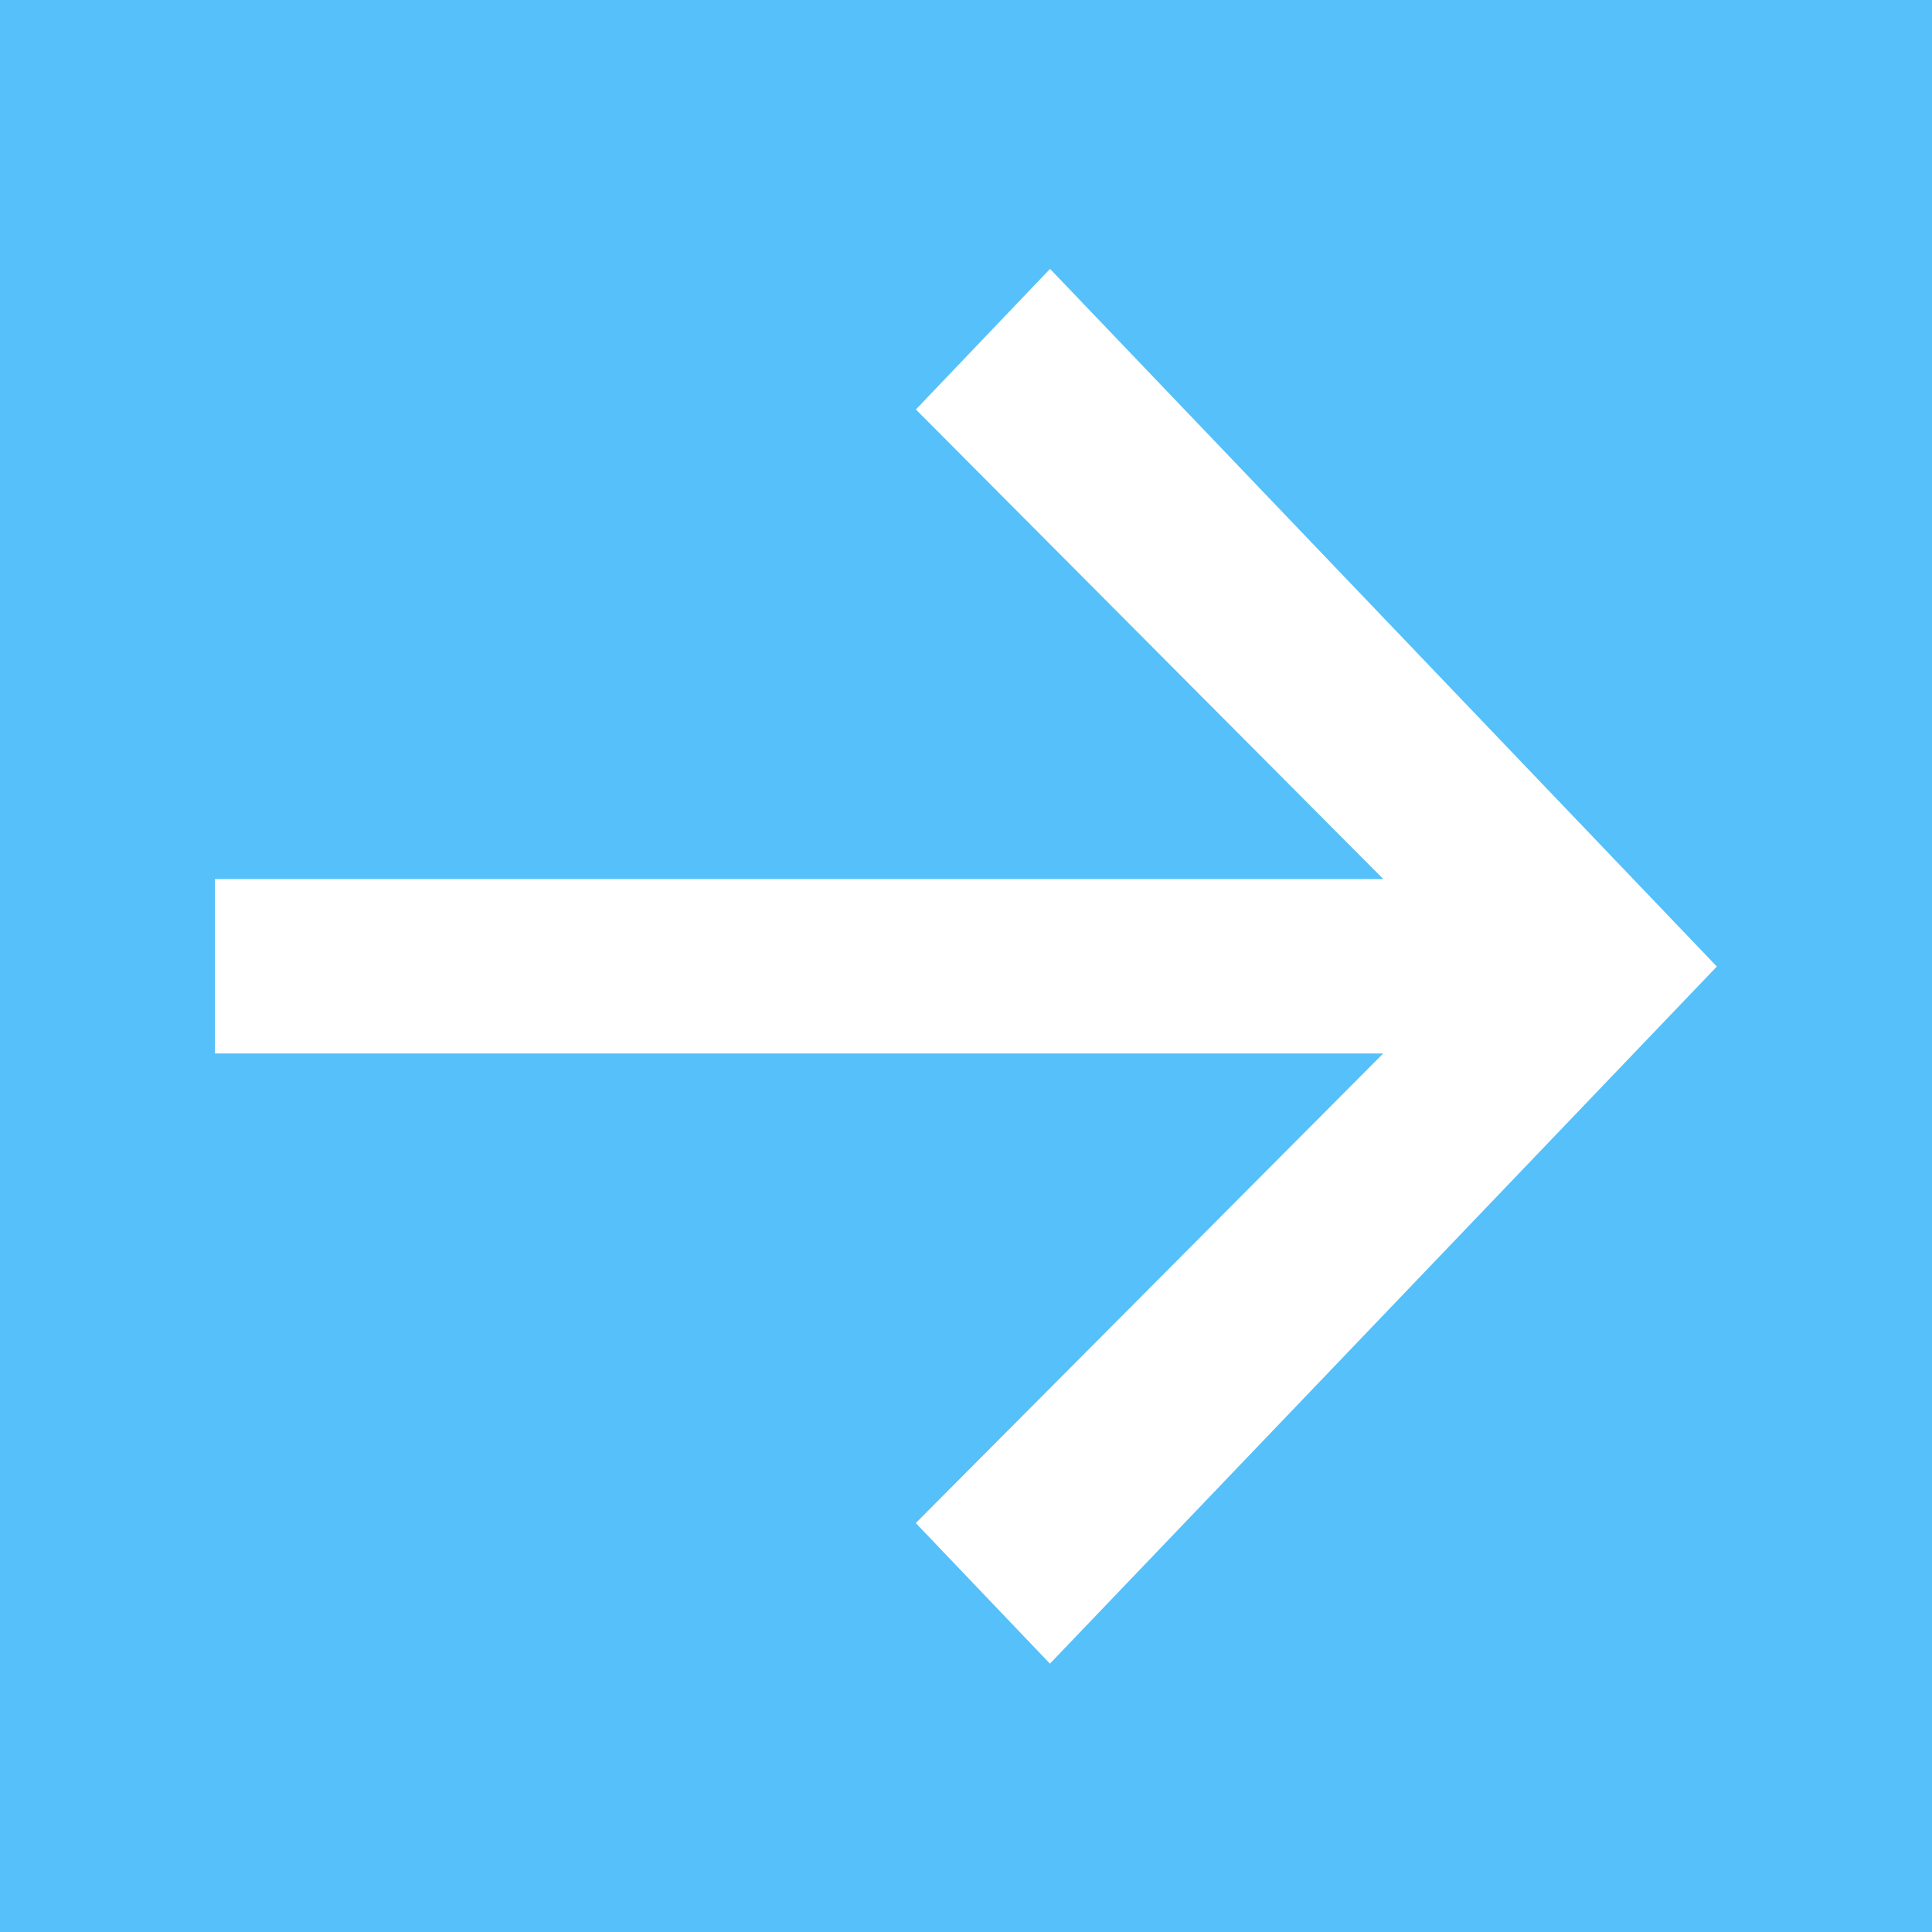
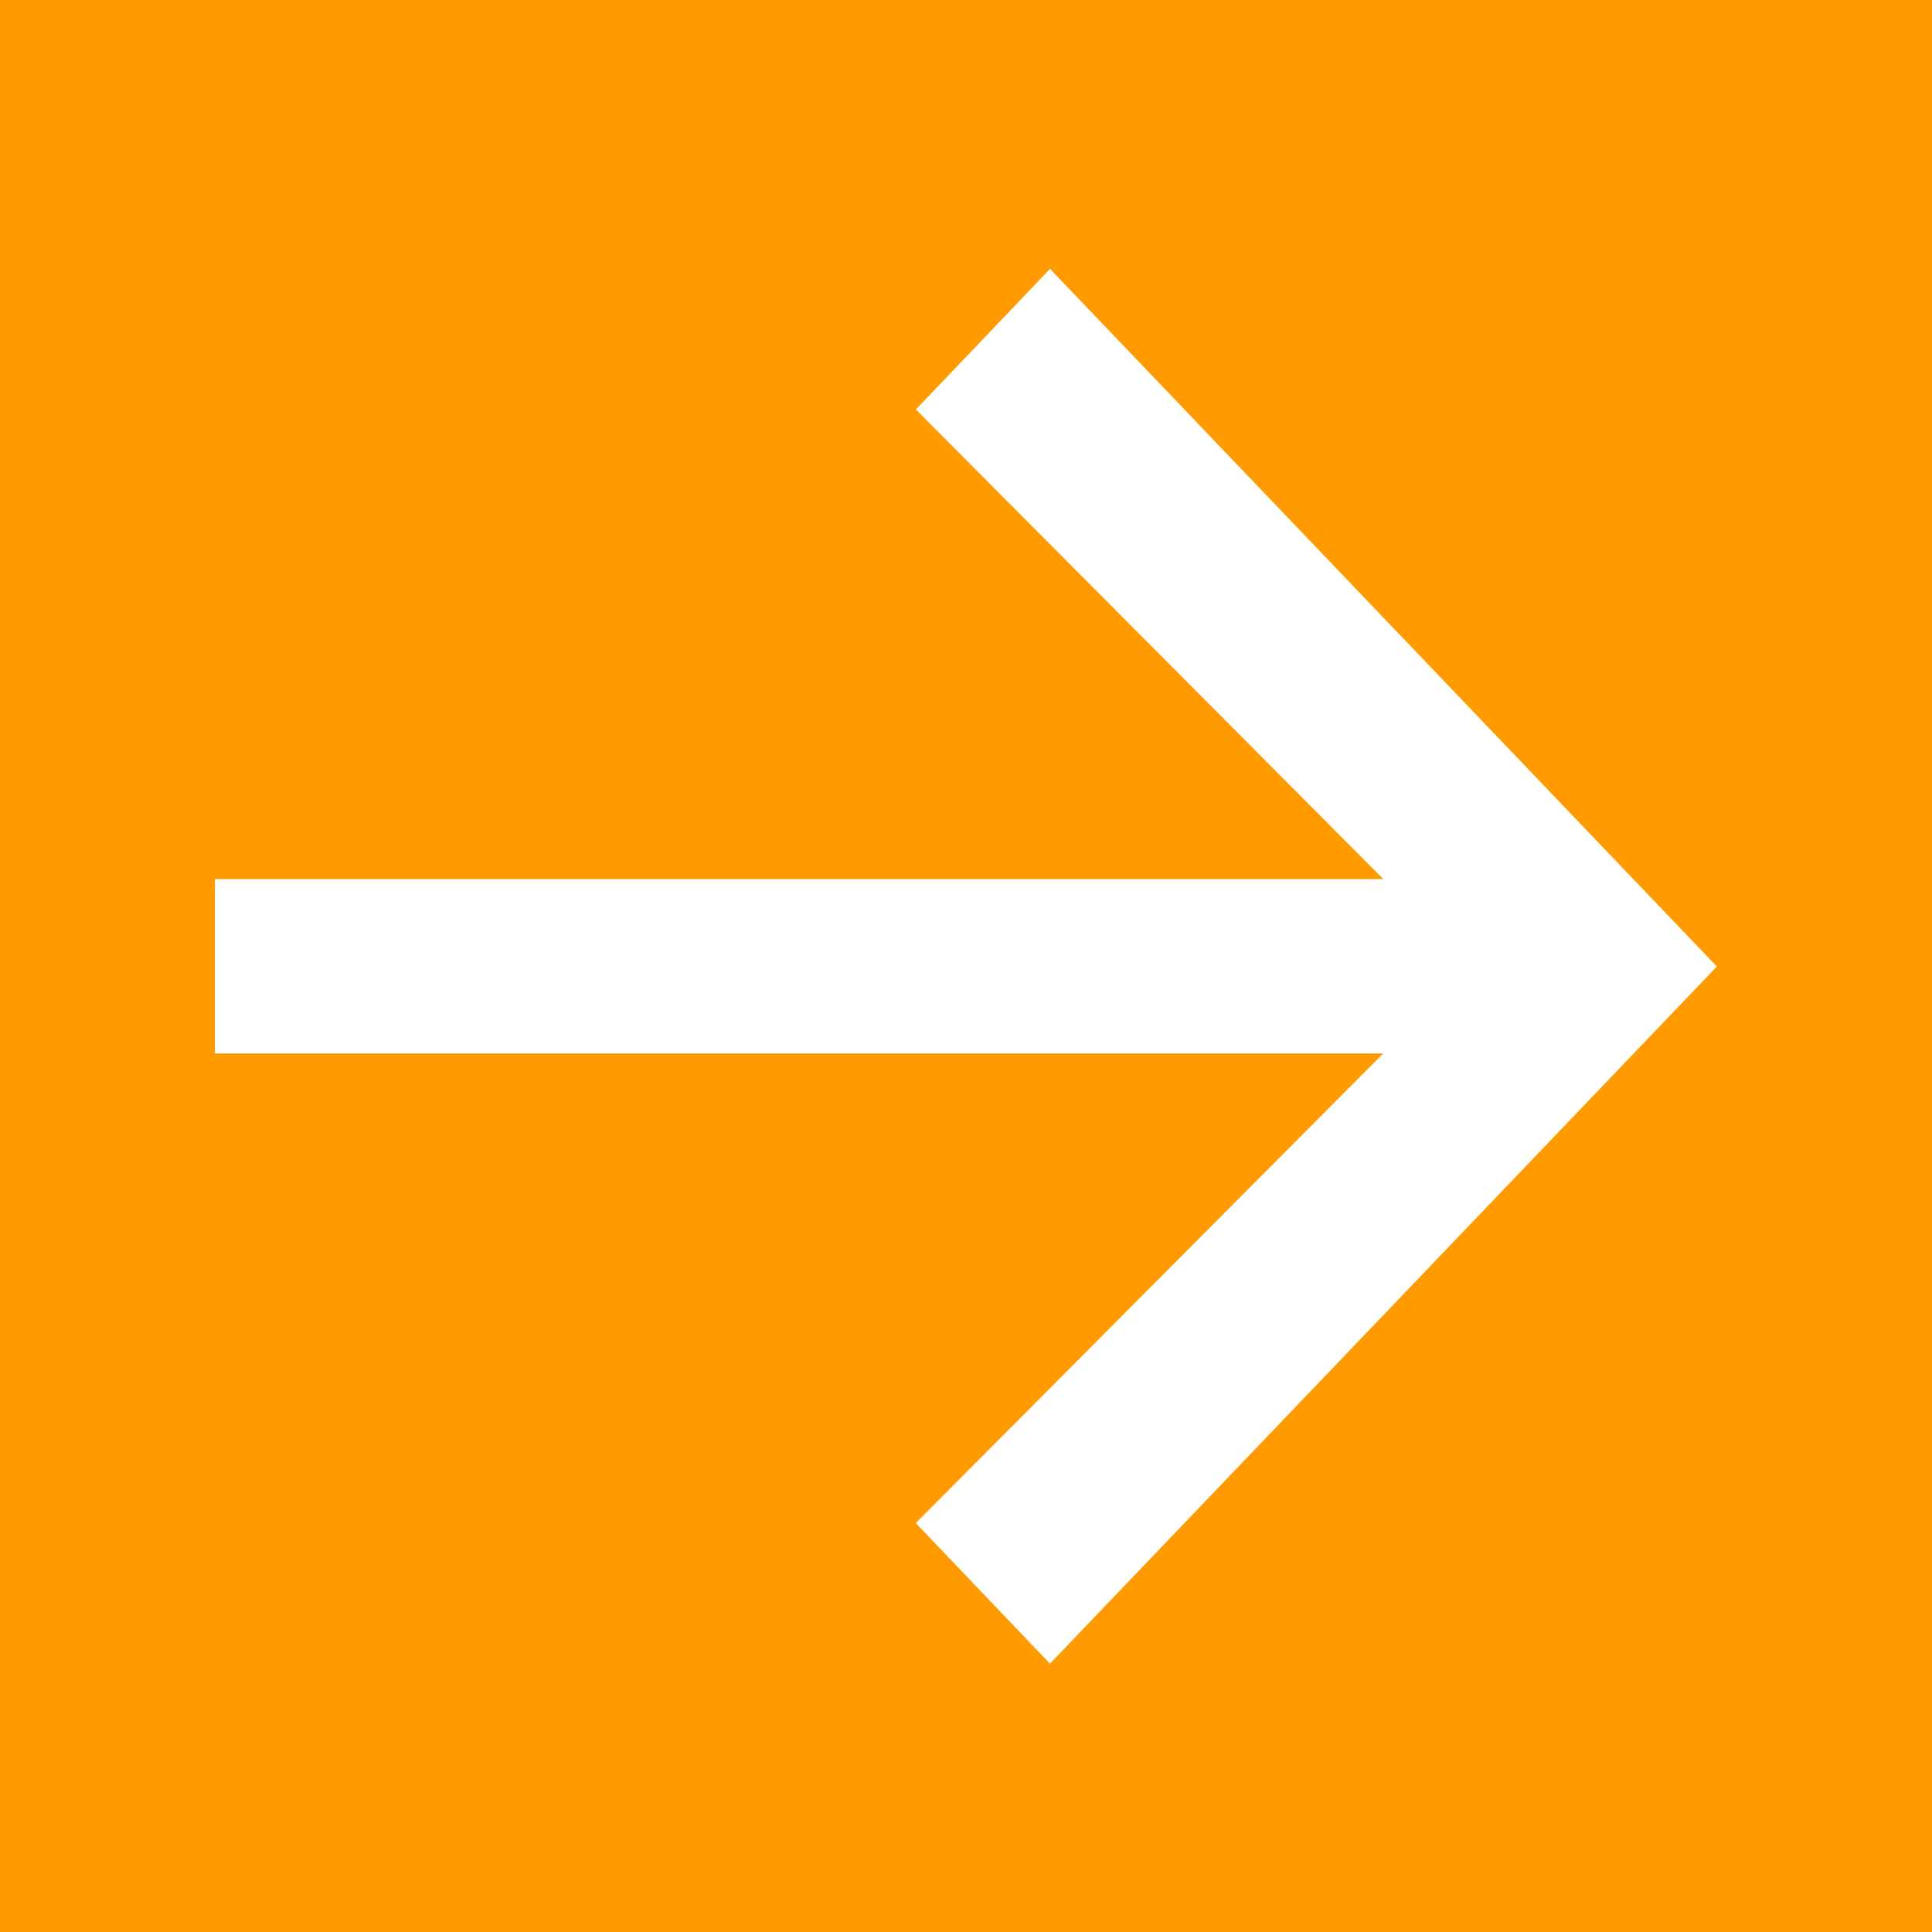
<svg xmlns="http://www.w3.org/2000/svg" id="四角.svg" width="36" height="36" viewBox="0 0 36 36">
  <defs>
    <style>
      .cls-1 {
-         fill: #55c0f9;
+         fill: #ff9b00;
      }

      .cls-2 {
        fill: #fff;
        fill-rule: evenodd;
      }
    </style>
  </defs>
  <rect class="cls-1" width="36" height="36" />
  <path id="_28x26" data-name="28x26" class="cls-2" d="M44.566,4155.01l-2.5,2.62,8.71,8.75H29.005v3.25H50.774l-8.71,8.75,2.5,2.62,12.427-12.99Z" transform="translate(-25 -4150)" />
</svg>
